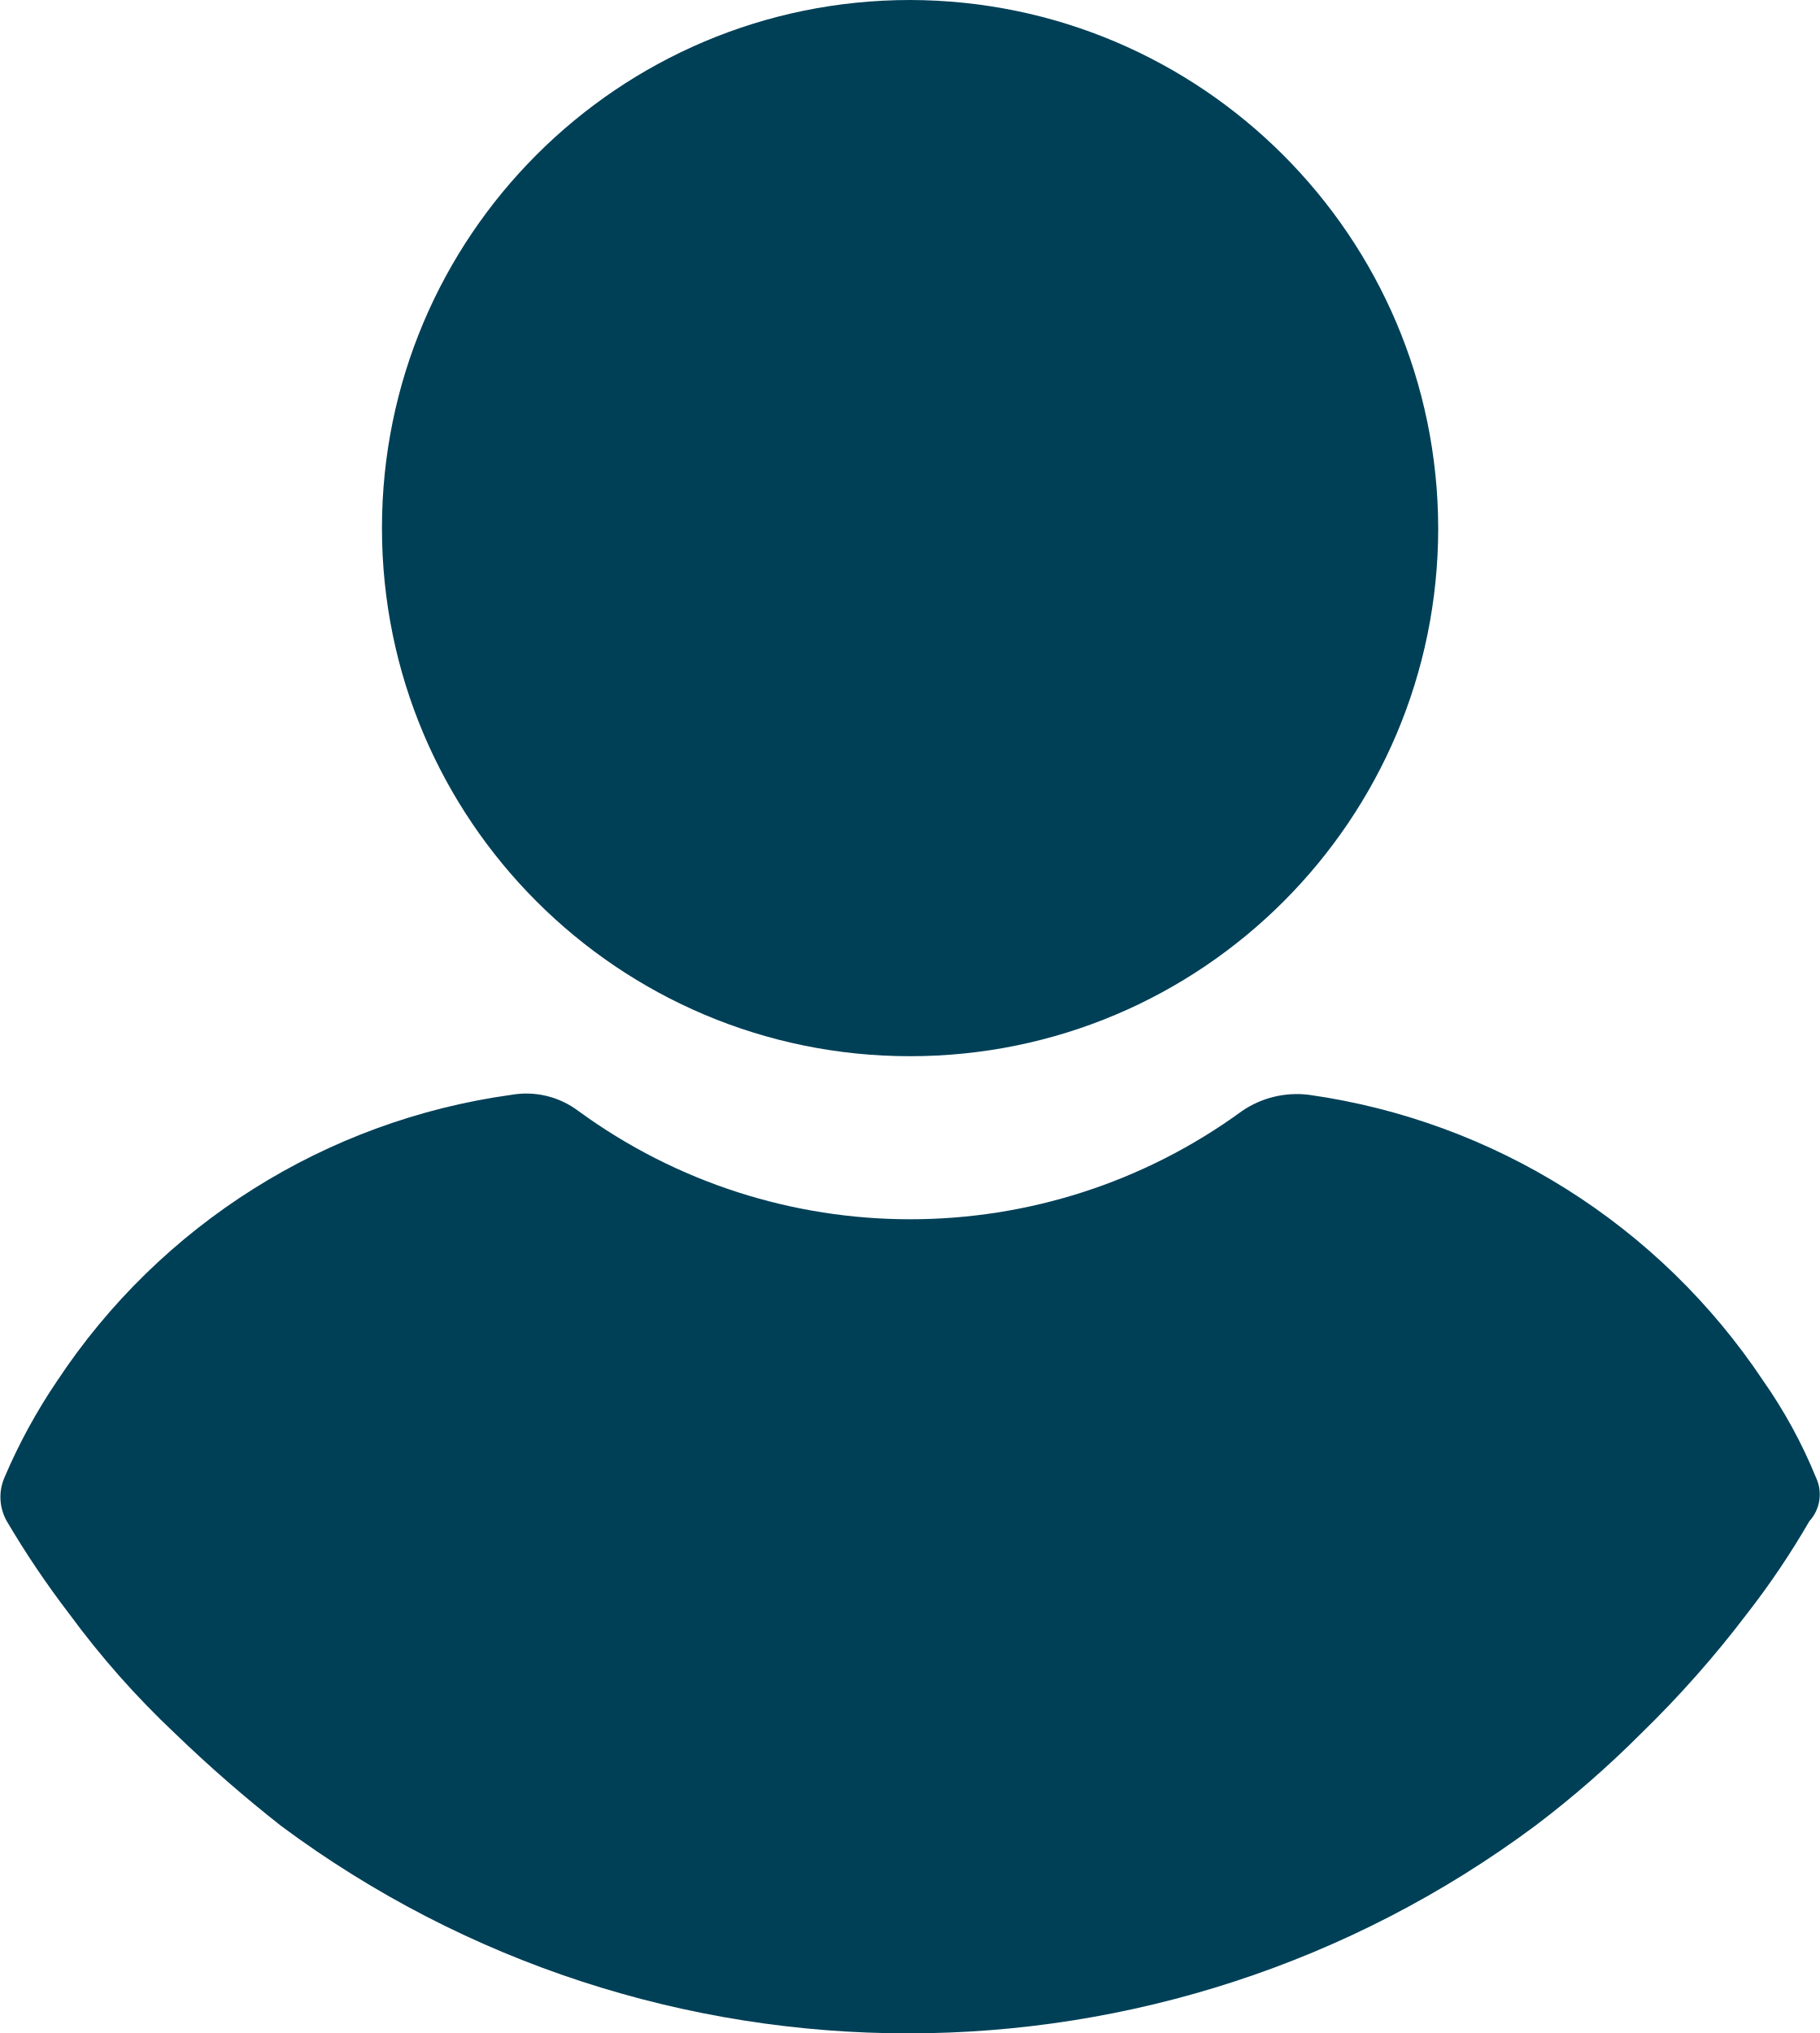
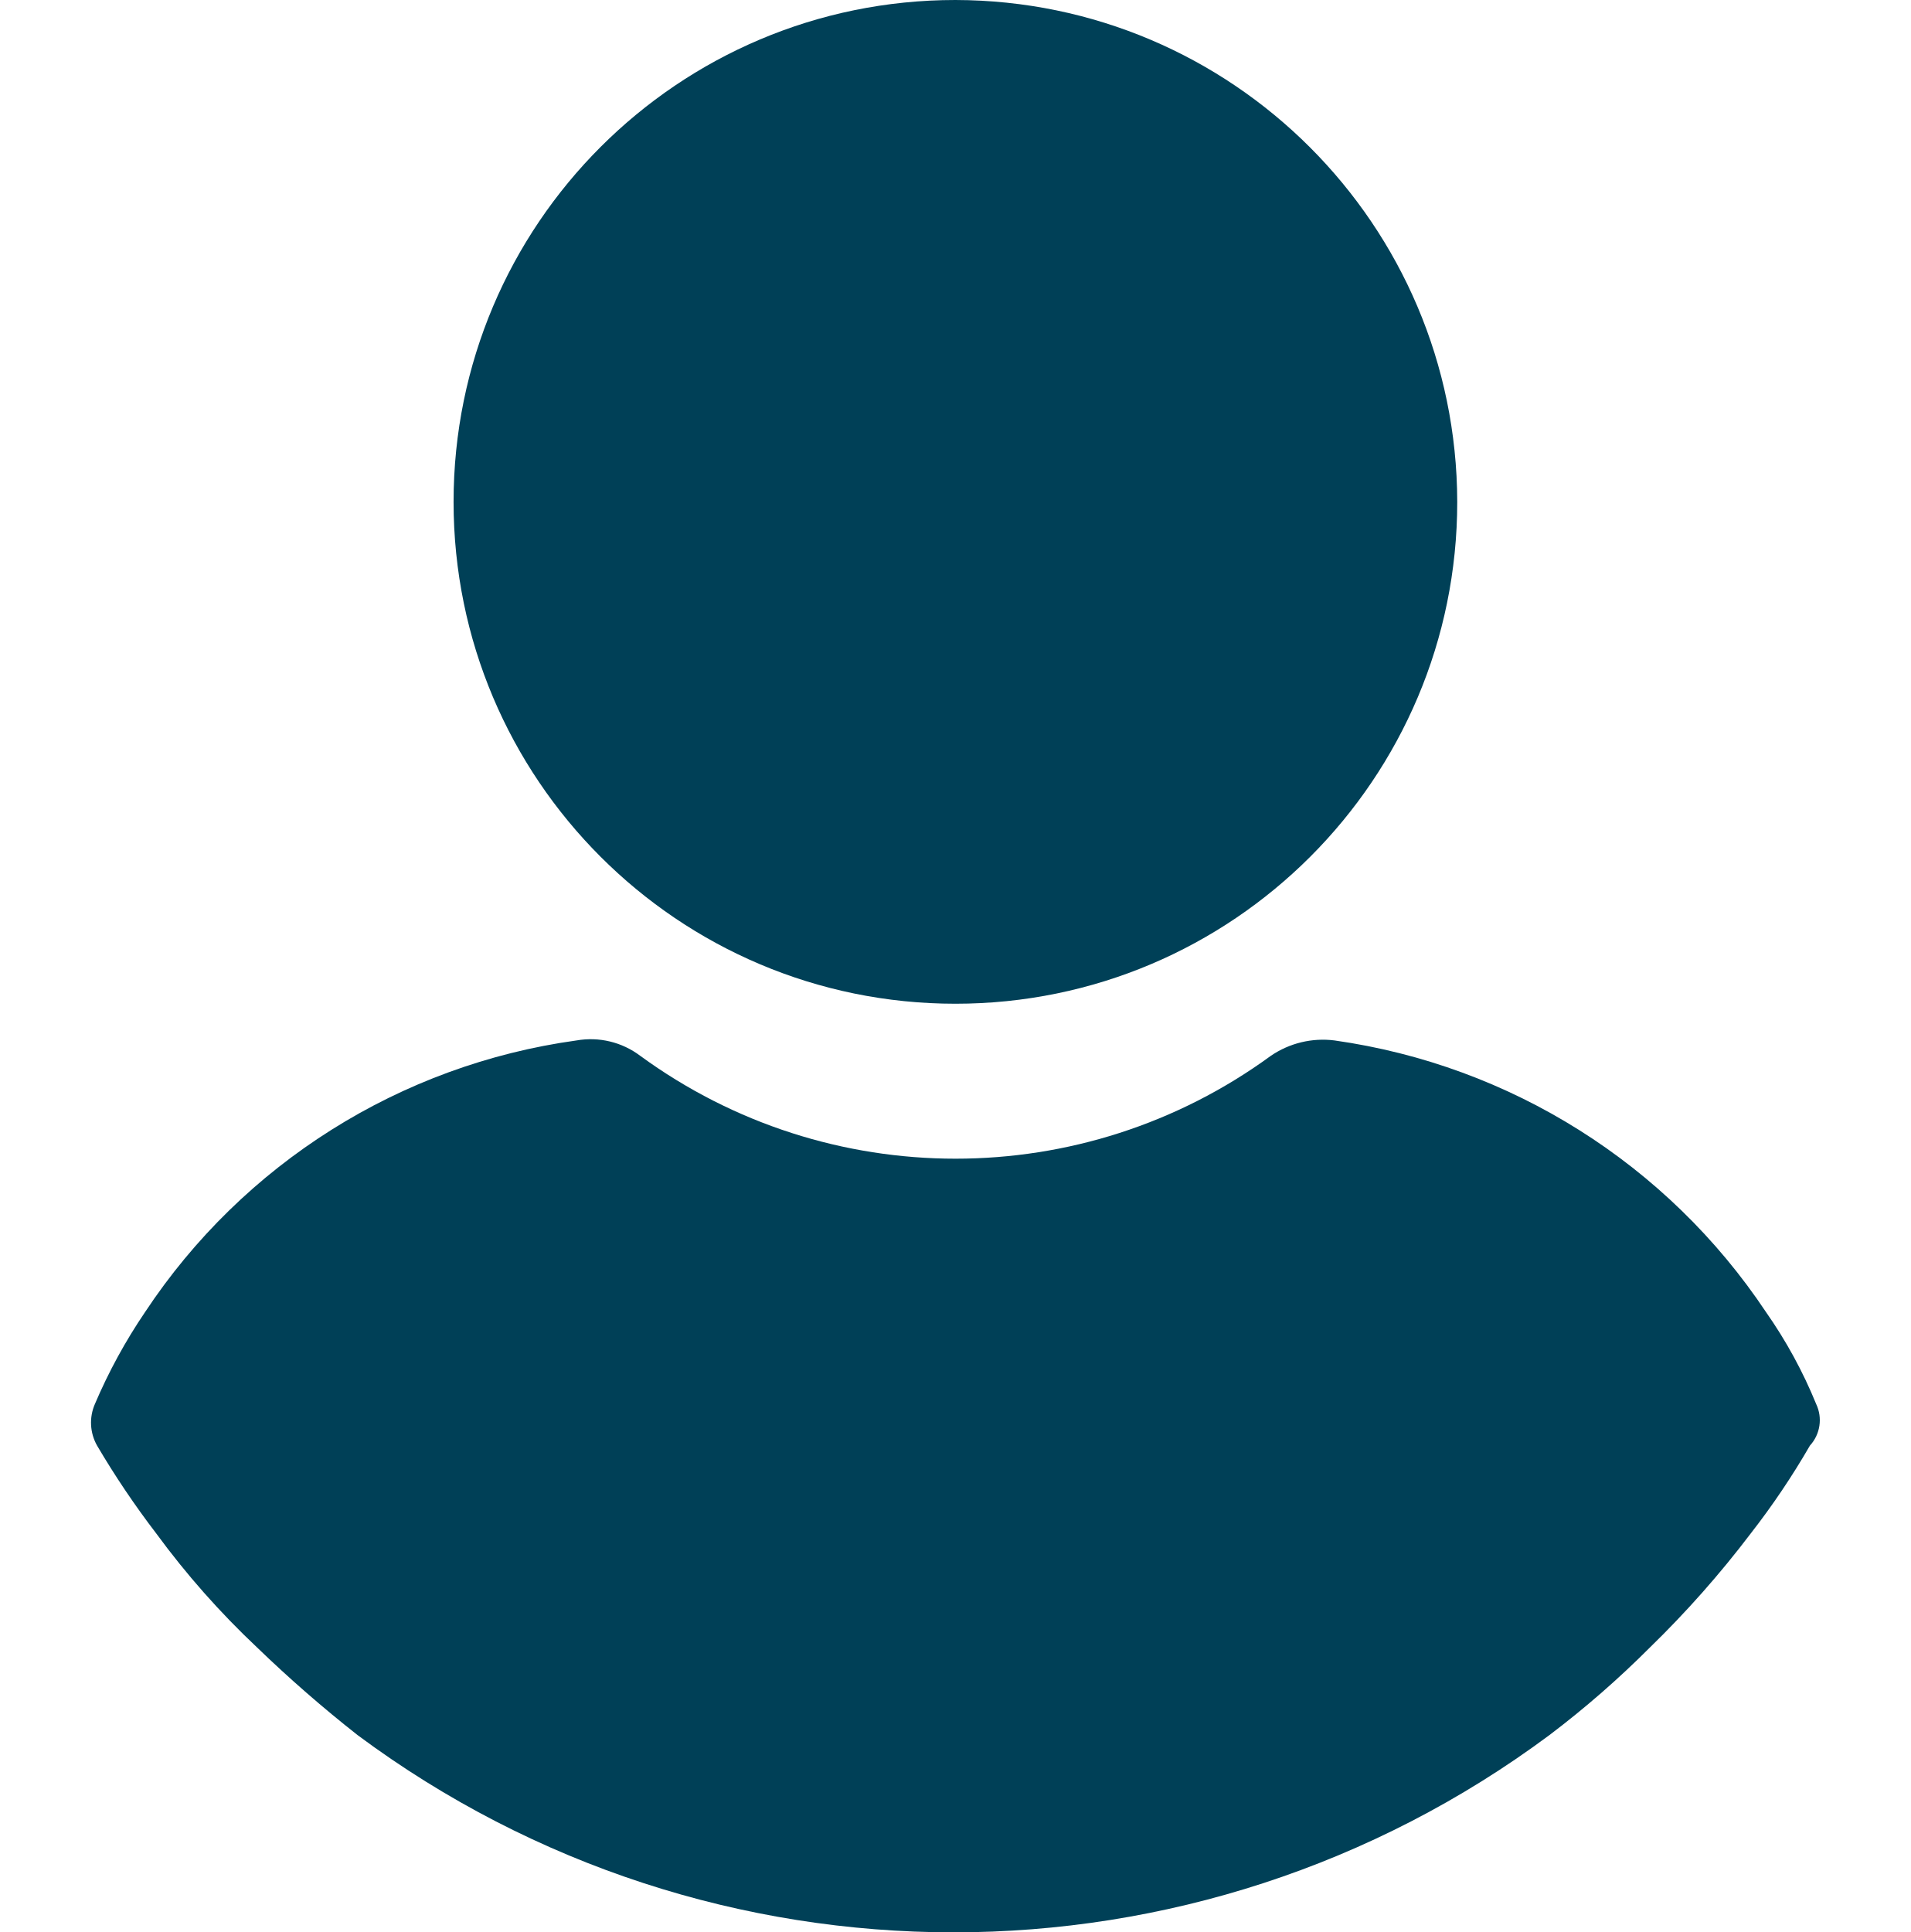
- <svg xmlns="http://www.w3.org/2000/svg" id="user" width="27.567" height="30.797" viewBox="0 0 27.567 30.797">
+ <svg xmlns="http://www.w3.org/2000/svg" id="user" width="20.567" height="20.797" viewBox="0 0 27.567 30.797">
  <g id="Group_1047" data-name="Group 1047" transform="translate(5.79)">
    <g id="Group_1046" data-name="Group 1046" transform="translate(0)">
      <path id="Path_2887" data-name="Path 2887" d="M118.787,0a8,8,0,1,0,8,8A8.017,8.017,0,0,0,118.787,0Z" transform="translate(-110.791)" fill="#004057" />
    </g>
  </g>
  <g id="Group_1049" data-name="Group 1049" transform="translate(0 16.564)">
    <g id="Group_1048" data-name="Group 1048" transform="translate(0)">
      <path id="Path_2888" data-name="Path 2888" d="M51.673,253.658a7.454,7.454,0,0,0-.8-1.466,9.939,9.939,0,0,0-6.879-4.33,1.472,1.472,0,0,0-1.013.244,8.523,8.523,0,0,1-10.056,0,1.31,1.31,0,0,0-1.013-.244,9.867,9.867,0,0,0-6.879,4.33,8.6,8.6,0,0,0-.8,1.466.743.743,0,0,0,.035.663,13.931,13.931,0,0,0,.943,1.4,13.269,13.269,0,0,0,1.606,1.816,20.93,20.93,0,0,0,1.606,1.4,15.923,15.923,0,0,0,18.995,0,15.354,15.354,0,0,0,1.606-1.4,16.122,16.122,0,0,0,1.606-1.816,12.242,12.242,0,0,0,.943-1.4A.6.6,0,0,0,51.673,253.658Z" transform="translate(-24.165 -247.841)" fill="#004057" />
    </g>
  </g>
</svg>
